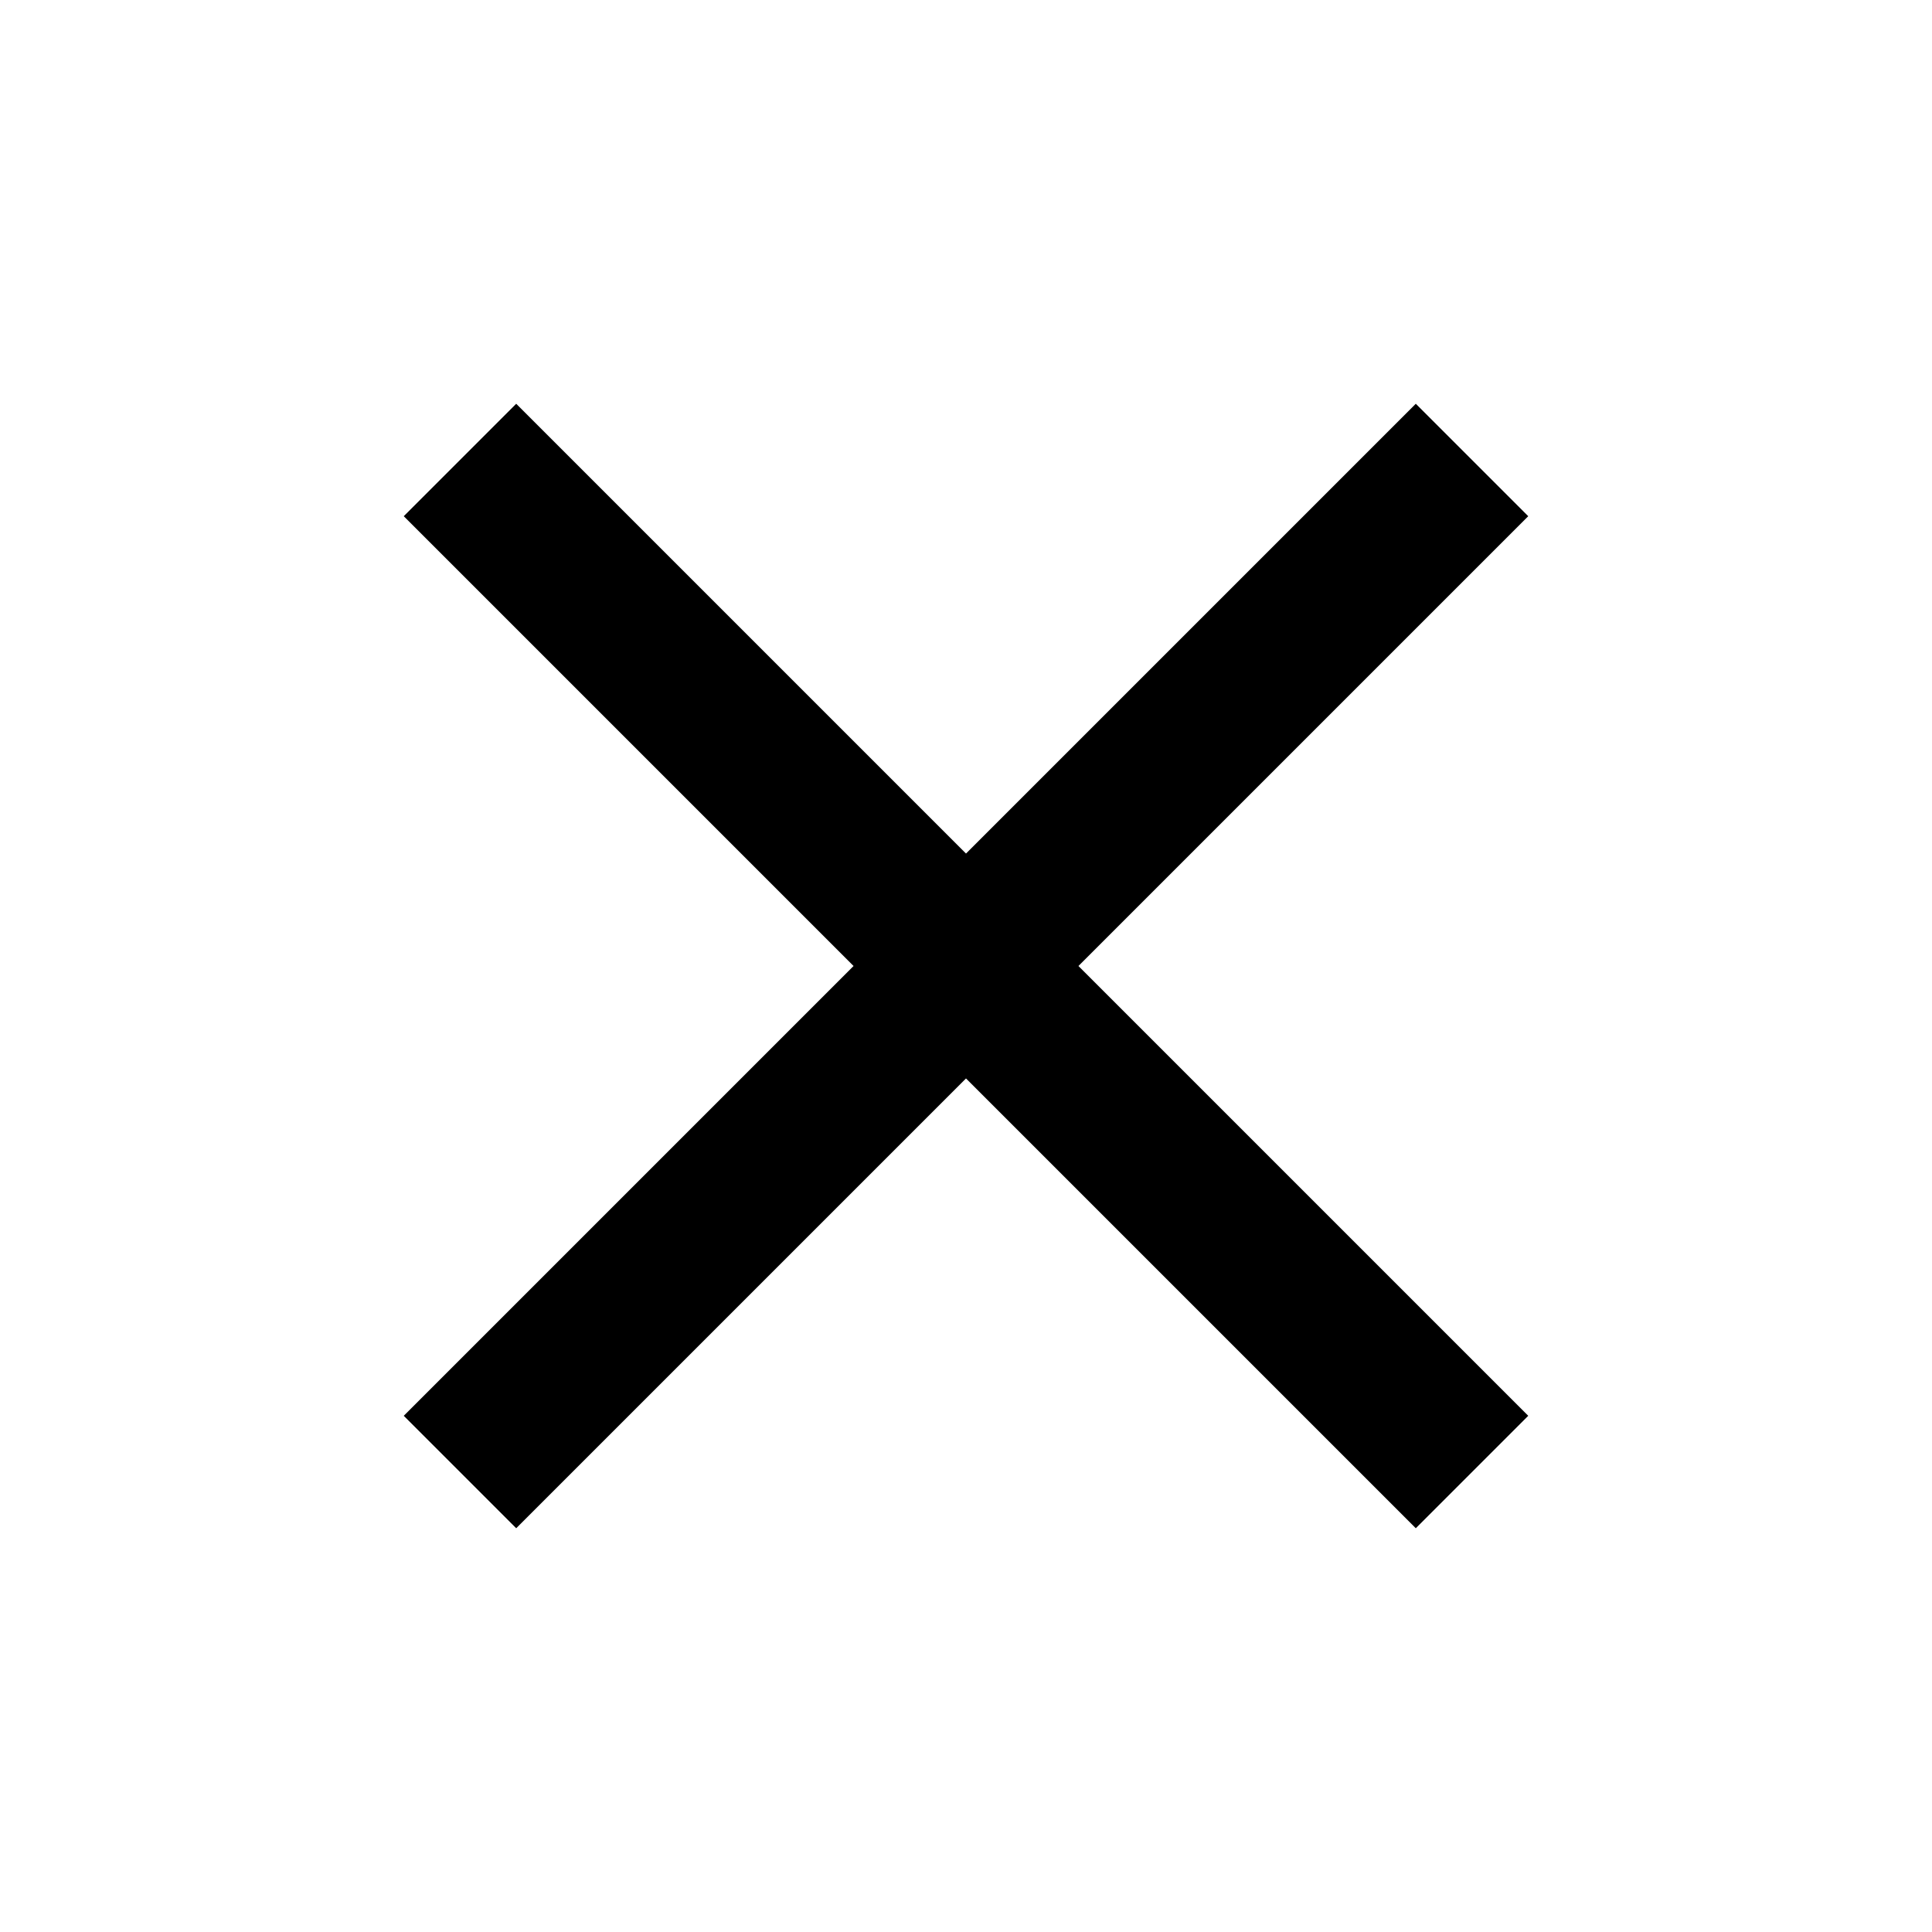
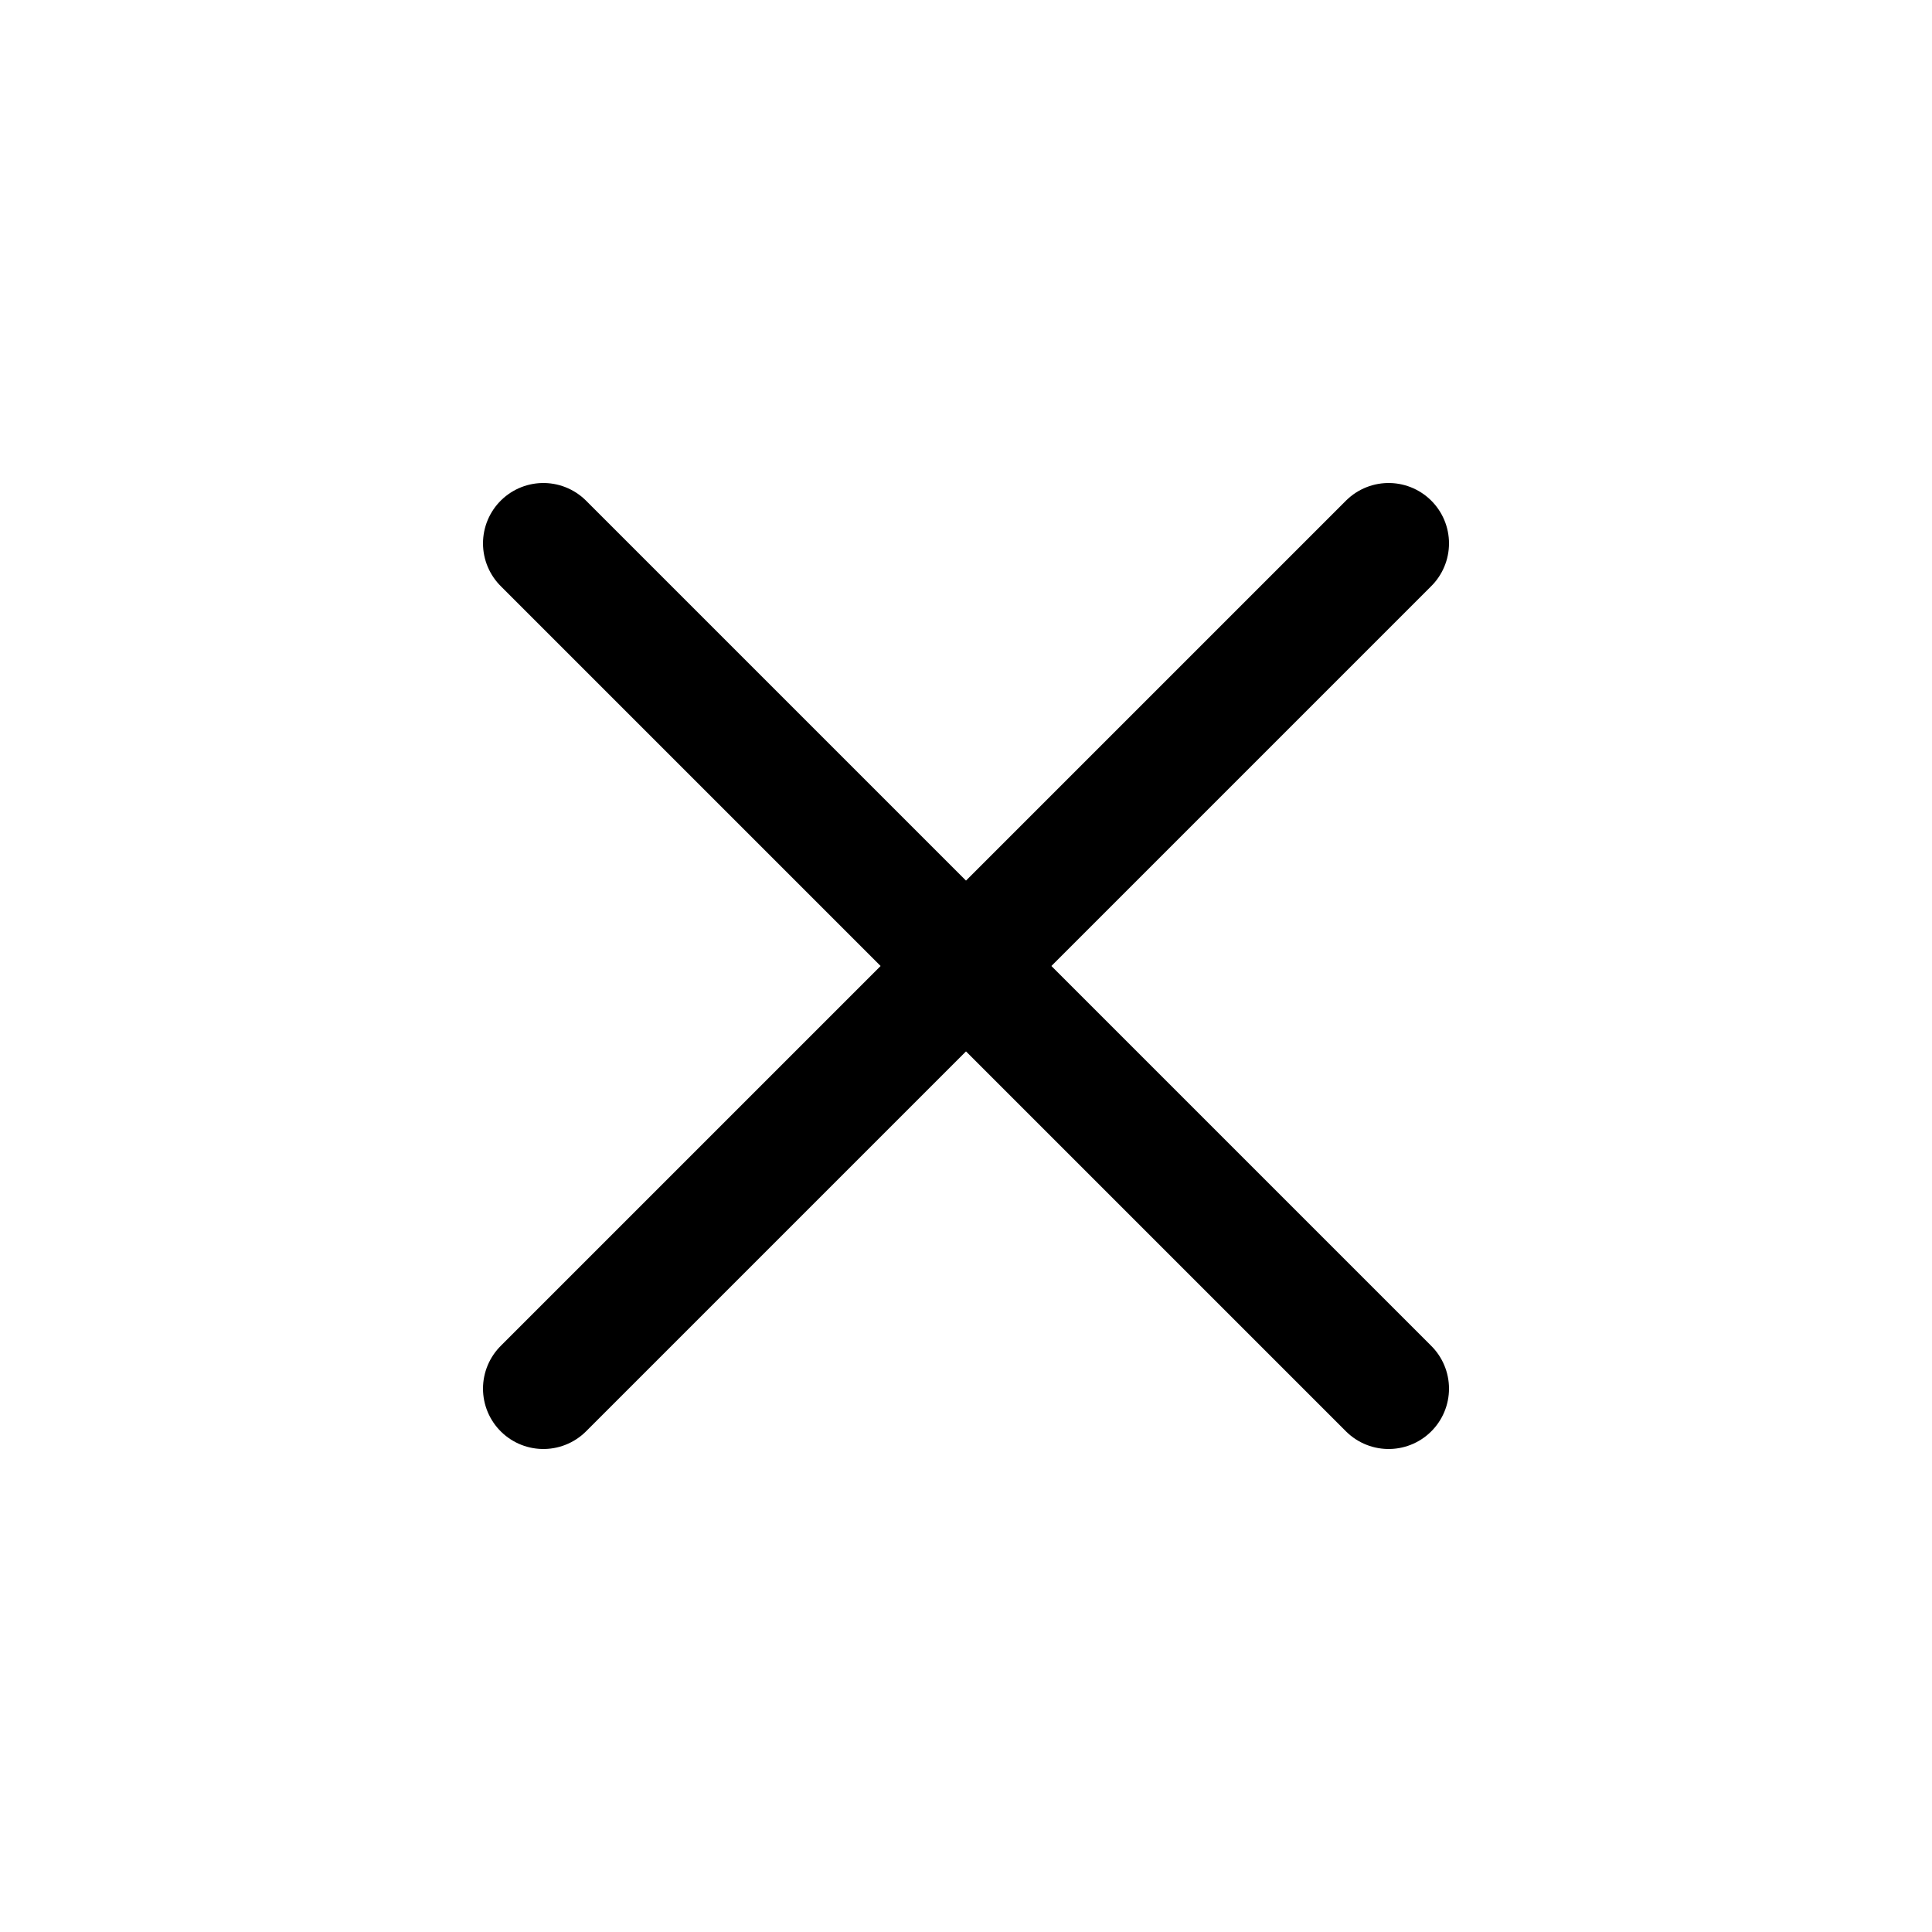
- <svg xmlns="http://www.w3.org/2000/svg" viewBox="0 0 512 512">
-   <path d="M405 136.798L375.202 107 256 226.202 136.798 107 107 136.798 226.202 256 107 375.202 136.798 405 256 285.798 375.202 405 405 375.202 285.798 256z" />
+ <svg xmlns="http://www.w3.org/2000/svg" width="512" height="512" viewBox="0 0 512 512">
+   <line x1="368" y1="368" x2="144" y2="144" style="fill:none;stroke:#000;stroke-linecap:round;stroke-linejoin:round;stroke-width:32px" />
+   <line x1="368" y1="144" x2="144" y2="368" style="fill:none;stroke:#000;stroke-linecap:round;stroke-linejoin:round;stroke-width:32px" />
</svg>
